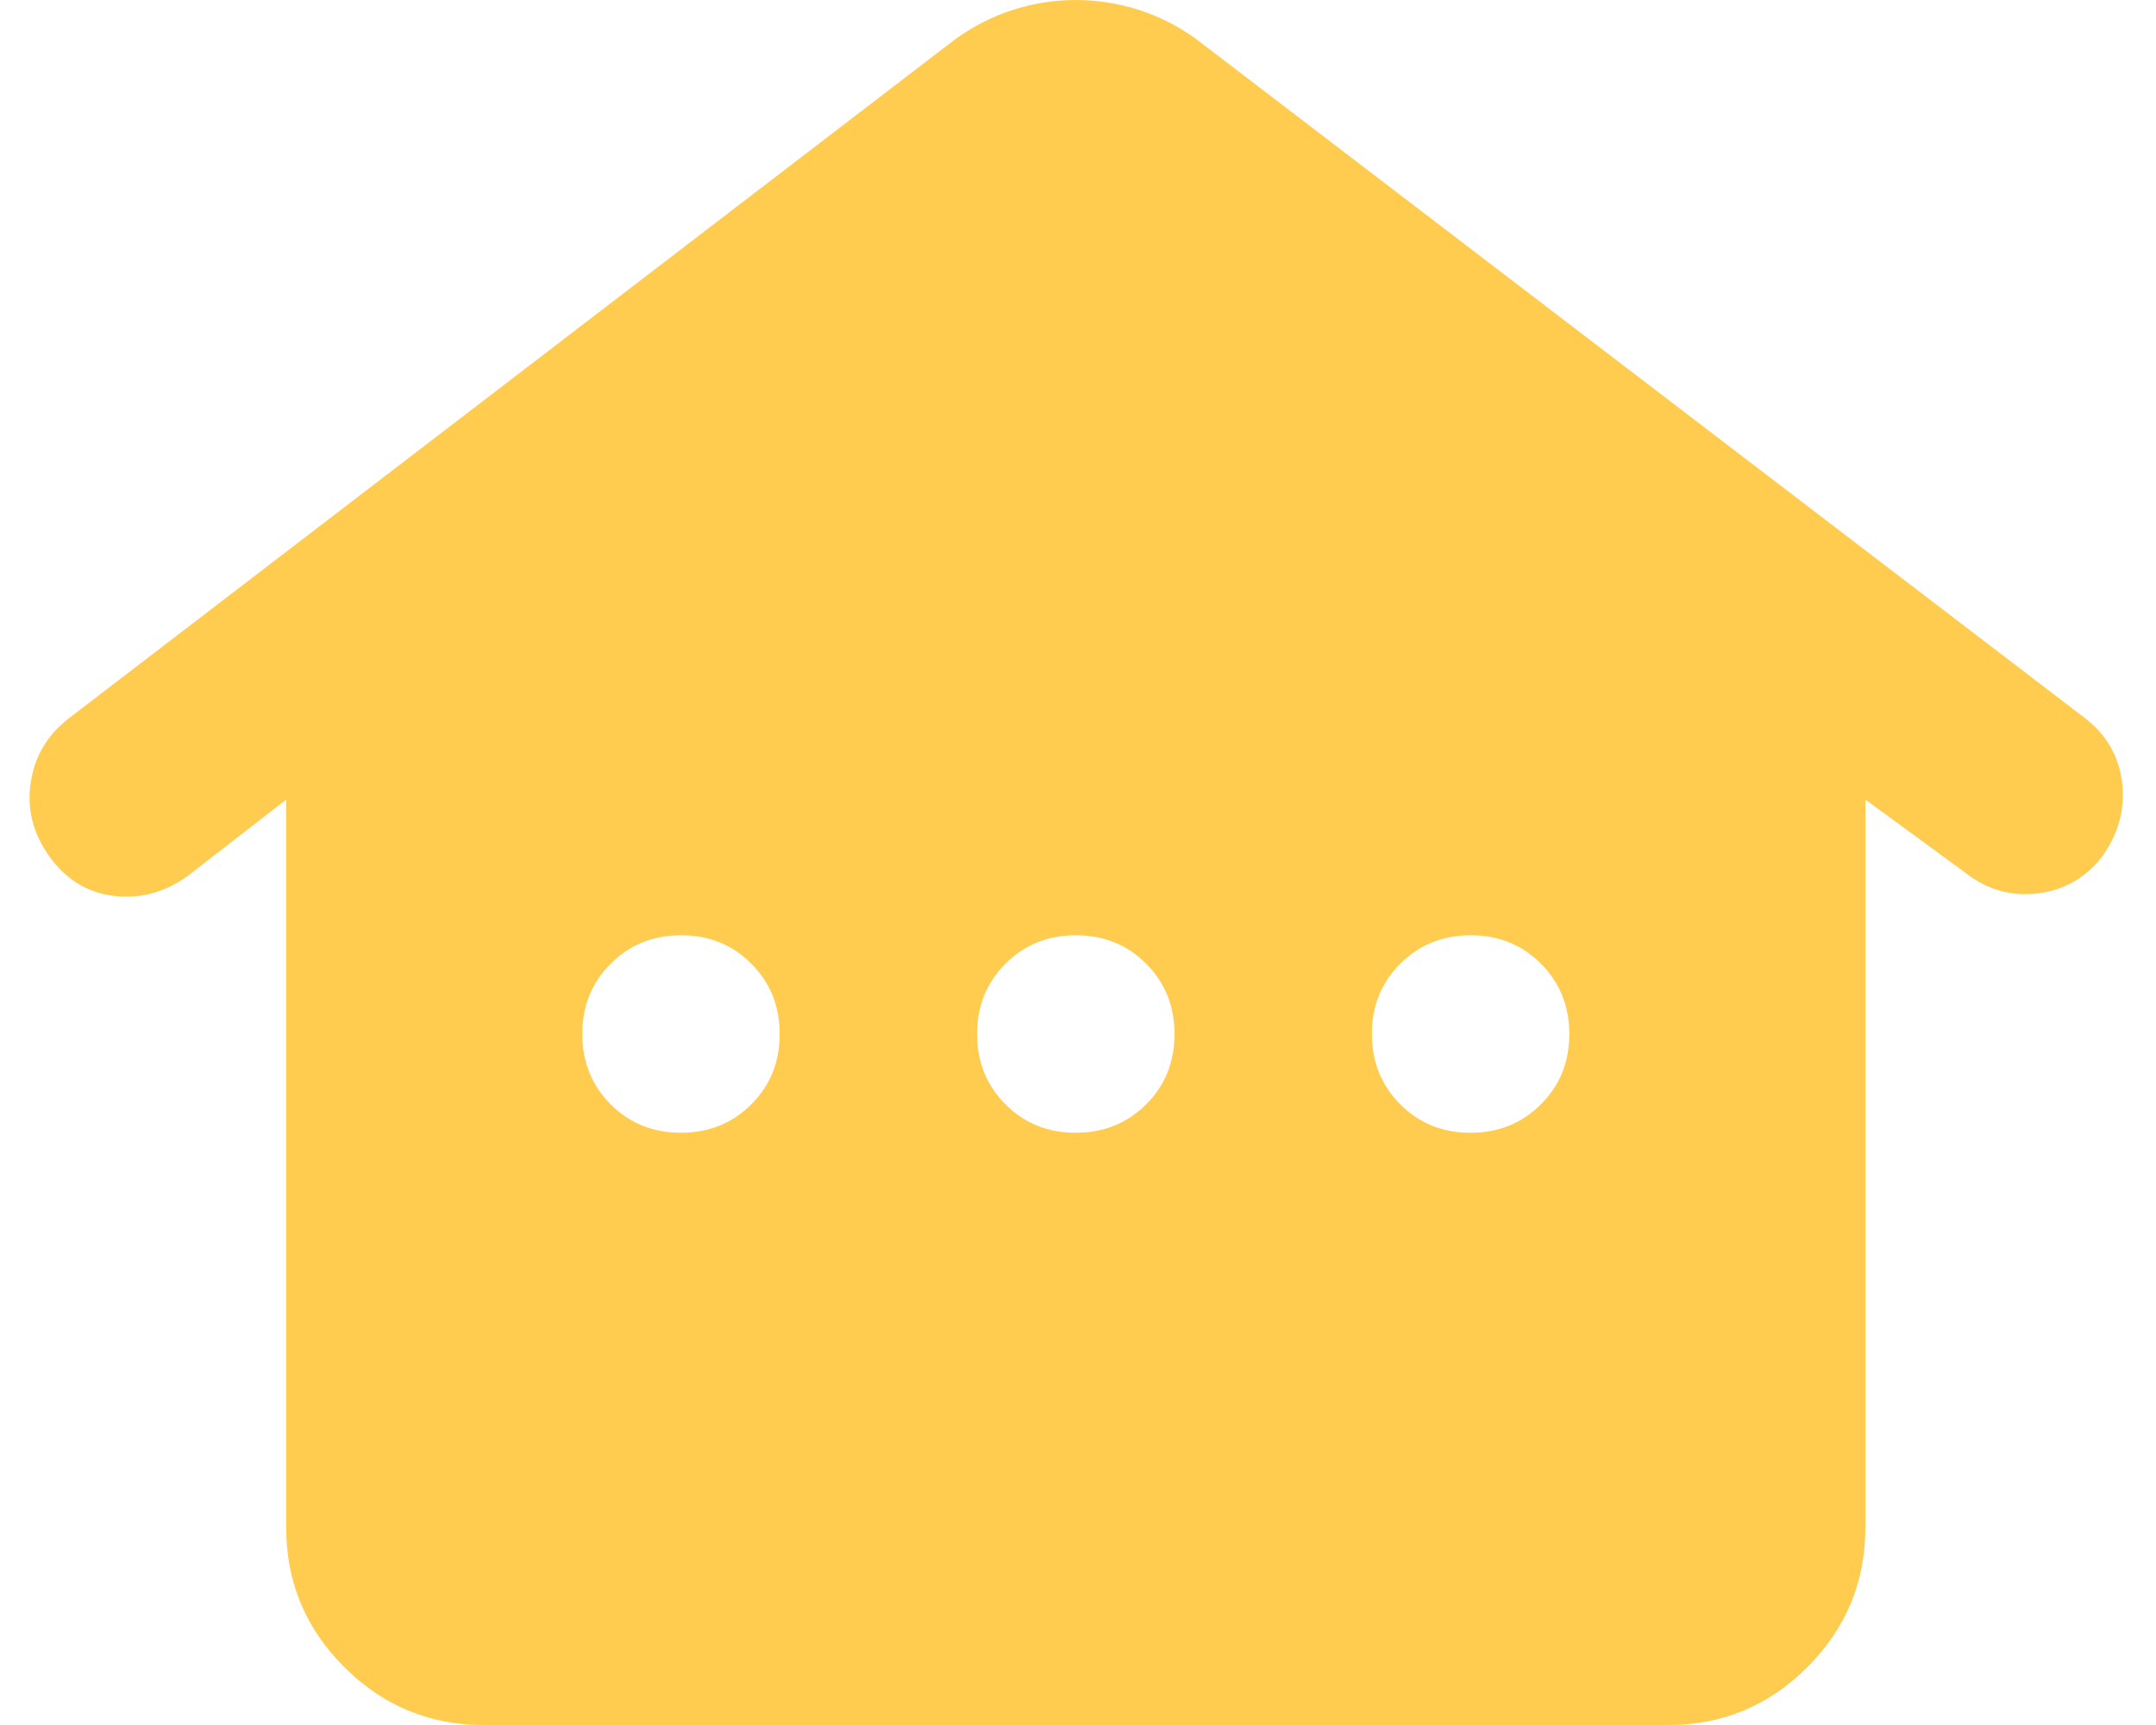
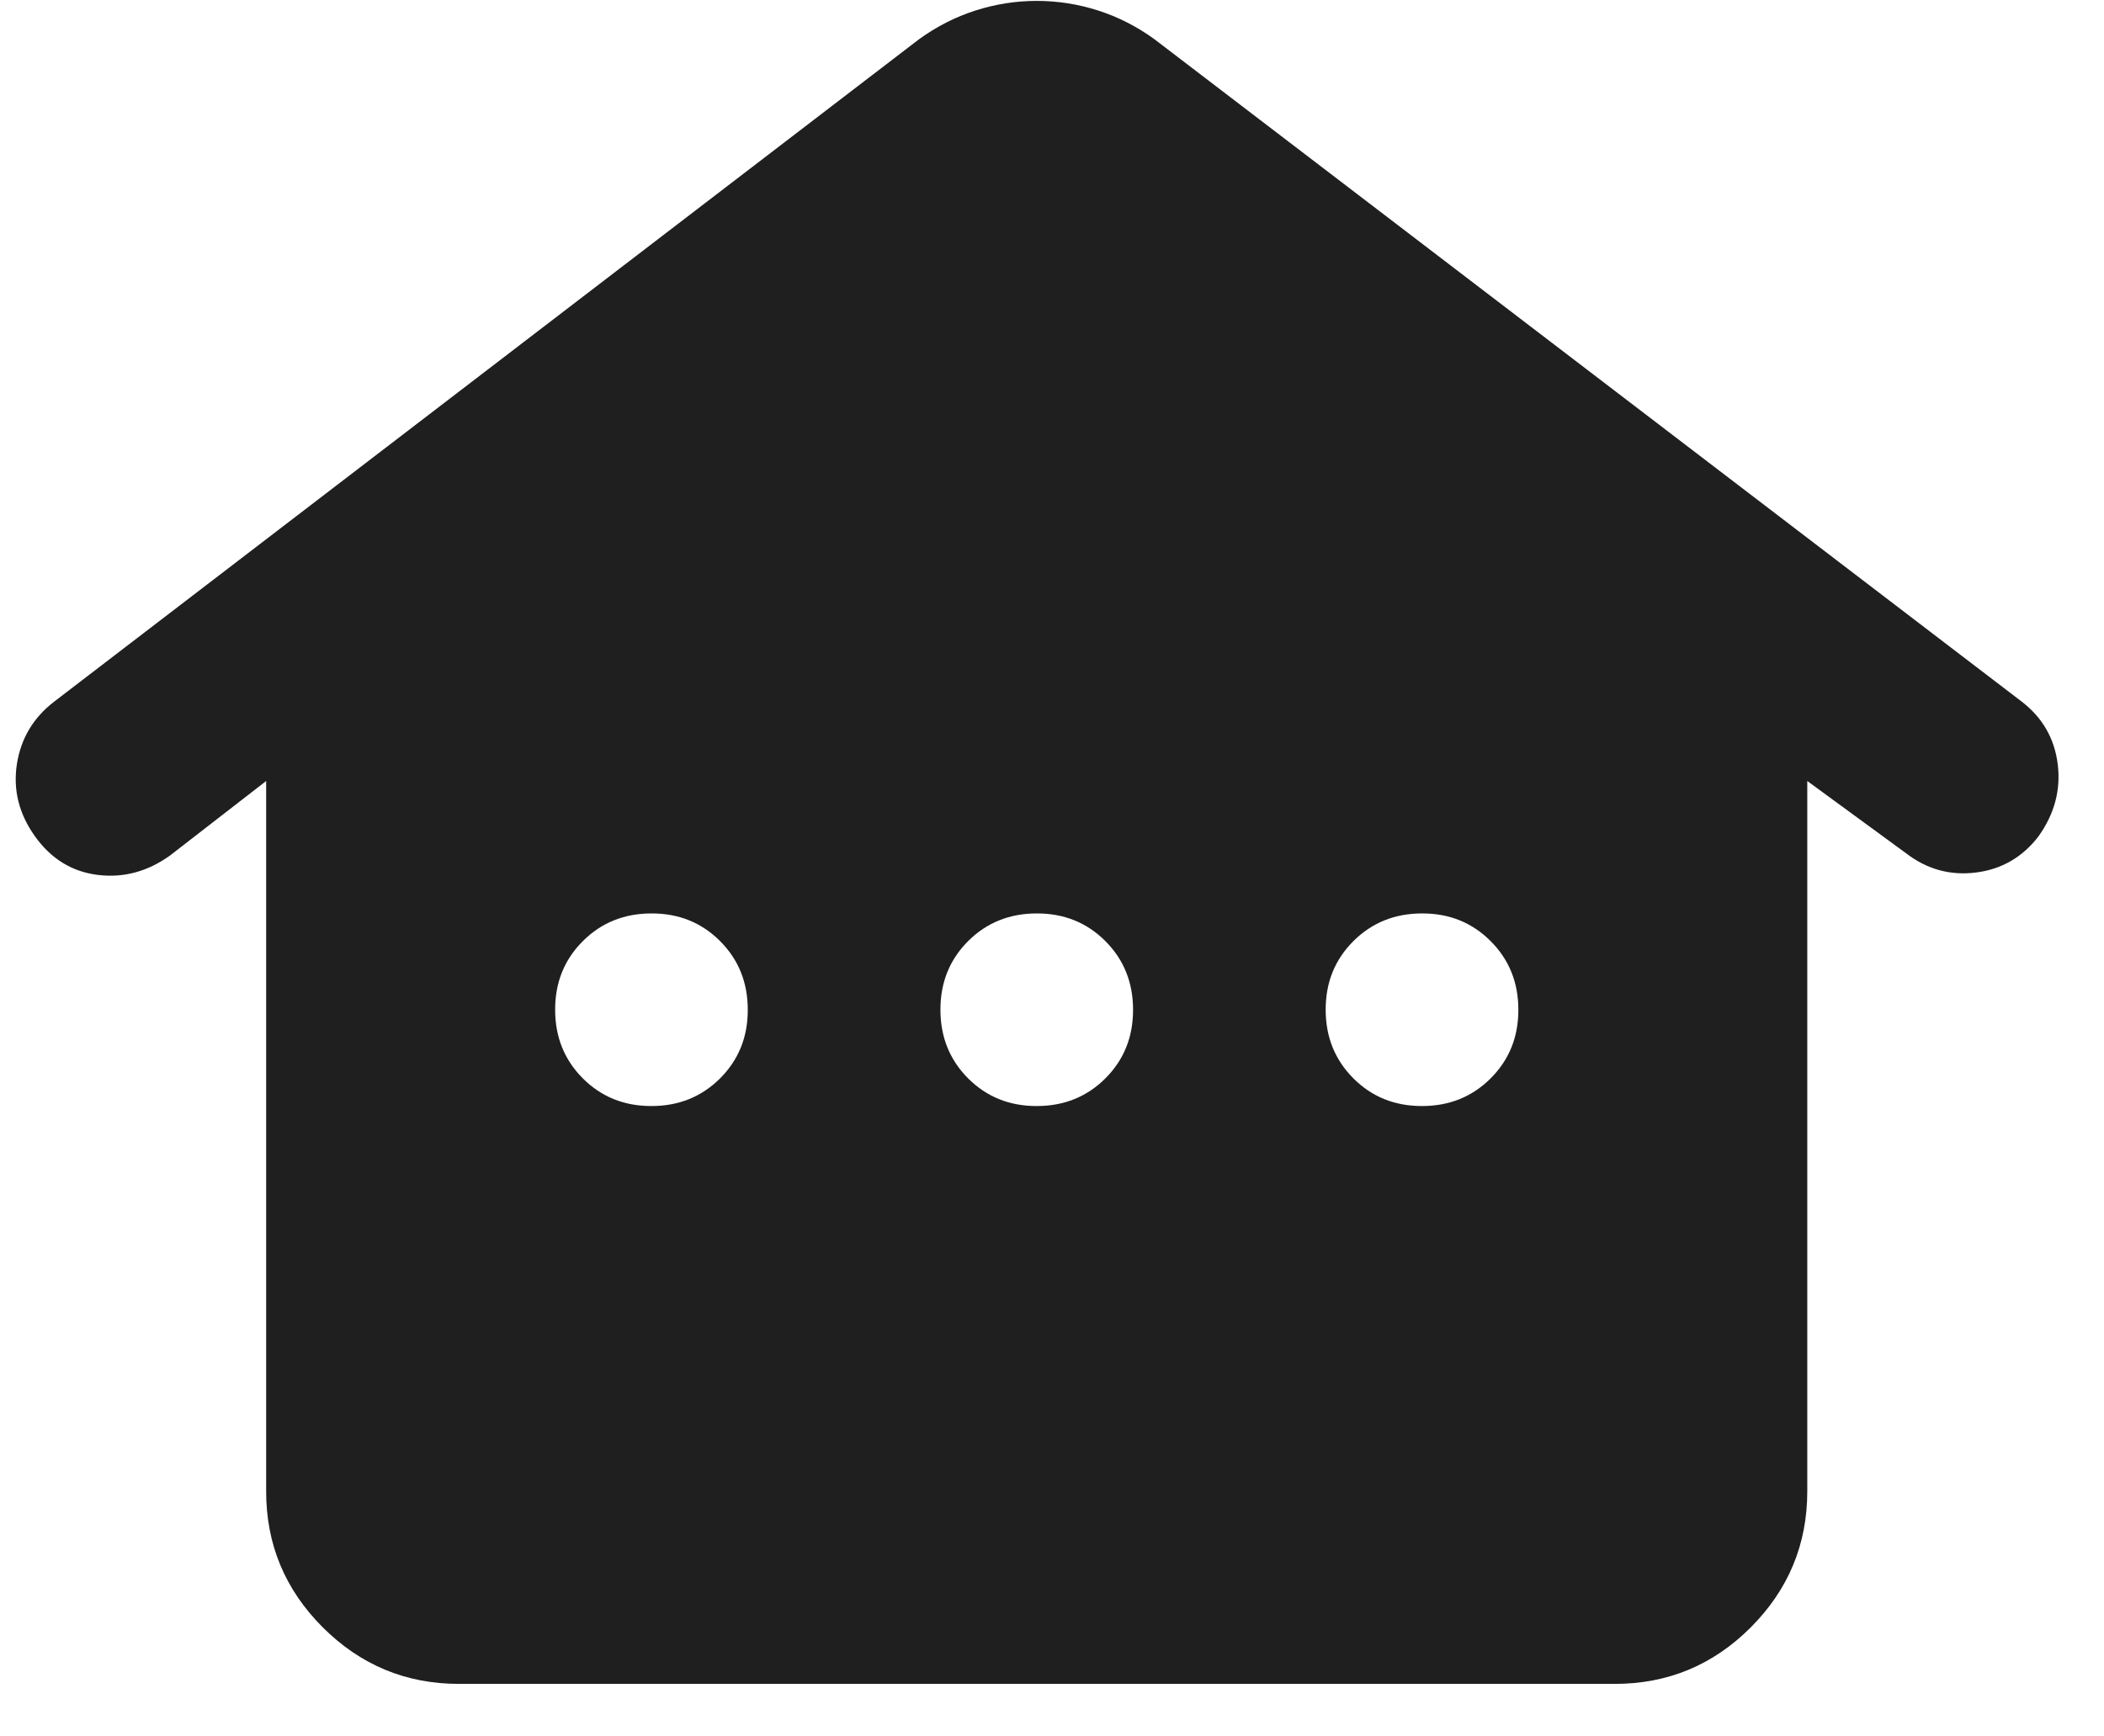
- <svg xmlns="http://www.w3.org/2000/svg" width="40" height="32" viewBox="0 0 40 32" fill="none">
-   <path d="M5.31 28.337V14.833L3.478 16.252C3.051 16.557 2.593 16.679 2.105 16.618C1.617 16.557 1.22 16.313 0.915 15.886C0.609 15.458 0.495 15 0.57 14.512C0.646 14.024 0.883 13.627 1.281 13.322L17.716 0.732C18.052 0.488 18.41 0.305 18.793 0.183C19.175 0.061 19.563 0 19.959 0C20.356 0 20.745 0.061 21.127 0.183C21.509 0.305 21.868 0.488 22.202 0.732L38.683 13.322C39.08 13.627 39.308 14.024 39.37 14.512C39.431 15 39.308 15.458 39.003 15.886C38.698 16.282 38.301 16.511 37.813 16.572C37.325 16.633 36.882 16.511 36.485 16.206L34.608 14.833V28.337C34.608 29.345 34.25 30.207 33.533 30.925C32.817 31.643 31.954 32.001 30.946 32H8.972C7.965 32 7.102 31.641 6.384 30.923C5.667 30.205 5.308 29.343 5.31 28.337ZM12.634 21.013C13.153 21.013 13.588 20.837 13.94 20.485C14.291 20.134 14.467 19.699 14.465 19.182C14.465 18.663 14.29 18.228 13.938 17.876C13.586 17.524 13.152 17.349 12.634 17.35C12.115 17.35 11.68 17.526 11.329 17.878C10.977 18.229 10.802 18.664 10.803 19.182C10.803 19.7 10.979 20.136 11.33 20.487C11.682 20.839 12.117 21.014 12.634 21.013ZM19.959 21.013C20.478 21.013 20.913 20.837 21.265 20.485C21.616 20.134 21.791 19.699 21.79 19.182C21.79 18.663 21.614 18.228 21.263 17.876C20.911 17.524 20.477 17.349 19.959 17.35C19.44 17.35 19.005 17.526 18.653 17.878C18.302 18.229 18.127 18.664 18.128 19.182C18.128 19.7 18.304 20.136 18.655 20.487C19.007 20.839 19.441 21.014 19.959 21.013ZM27.284 21.013C27.802 21.013 28.238 20.837 28.589 20.485C28.941 20.134 29.116 19.699 29.115 19.182C29.115 18.663 28.939 18.228 28.587 17.876C28.236 17.524 27.801 17.349 27.284 17.35C26.765 17.35 26.33 17.526 25.978 17.878C25.626 18.229 25.451 18.664 25.453 19.182C25.453 19.7 25.628 20.136 25.98 20.487C26.331 20.839 26.766 21.014 27.284 21.013Z" fill="#FFCC50" />
+ <svg xmlns="http://www.w3.org/2000/svg" width="40" height="33" viewBox="0 0 40 33" fill="none">
+   <path d="M5.06 28.355V14.85L3.229 16.269C2.802 16.574 2.344 16.696 1.856 16.635C1.368 16.574 0.971 16.33 0.666 15.903C0.36 15.476 0.246 15.018 0.321 14.529C0.397 14.041 0.634 13.644 1.032 13.339L17.467 0.75C17.802 0.506 18.161 0.323 18.544 0.2C18.926 0.078 19.314 0.017 19.71 0.017C20.107 0.017 20.496 0.078 20.878 0.2C21.26 0.323 21.619 0.506 21.953 0.75L38.434 13.339C38.831 13.644 39.059 14.041 39.12 14.529C39.181 15.018 39.059 15.476 38.754 15.903C38.449 16.3 38.052 16.529 37.564 16.59C37.076 16.651 36.633 16.529 36.236 16.223L34.359 14.85V28.355C34.359 29.362 34.001 30.224 33.285 30.942C32.568 31.66 31.705 32.018 30.697 32.017H8.723C7.716 32.017 6.853 31.658 6.135 30.941C5.418 30.223 5.059 29.361 5.06 28.355ZM12.385 21.03C12.904 21.03 13.339 20.854 13.691 20.503C14.042 20.151 14.218 19.717 14.216 19.199C14.216 18.68 14.041 18.245 13.689 17.893C13.337 17.542 12.903 17.366 12.385 17.368C11.866 17.368 11.431 17.544 11.08 17.895C10.728 18.247 10.553 18.681 10.554 19.199C10.554 19.718 10.73 20.153 11.081 20.505C11.433 20.856 11.868 21.031 12.385 21.03ZM19.71 21.03C20.229 21.03 20.664 20.854 21.016 20.503C21.367 20.151 21.542 19.717 21.541 19.199C21.541 18.68 21.365 18.245 21.014 17.893C20.662 17.542 20.227 17.366 19.71 17.368C19.191 17.368 18.756 17.544 18.404 17.895C18.053 18.247 17.878 18.681 17.879 19.199C17.879 19.718 18.055 20.153 18.406 20.505C18.758 20.856 19.192 21.031 19.71 21.03ZM27.035 21.03C27.553 21.03 27.989 20.854 28.34 20.503C28.692 20.151 28.867 19.717 28.866 19.199C28.866 18.68 28.69 18.245 28.338 17.893C27.987 17.542 27.552 17.366 27.035 17.368C26.516 17.368 26.081 17.544 25.729 17.895C25.377 18.247 25.202 18.681 25.203 19.199C25.203 19.718 25.379 20.153 25.731 20.505C26.082 20.856 26.517 21.031 27.035 21.03Z" fill="#1F1F1F" />
</svg>
